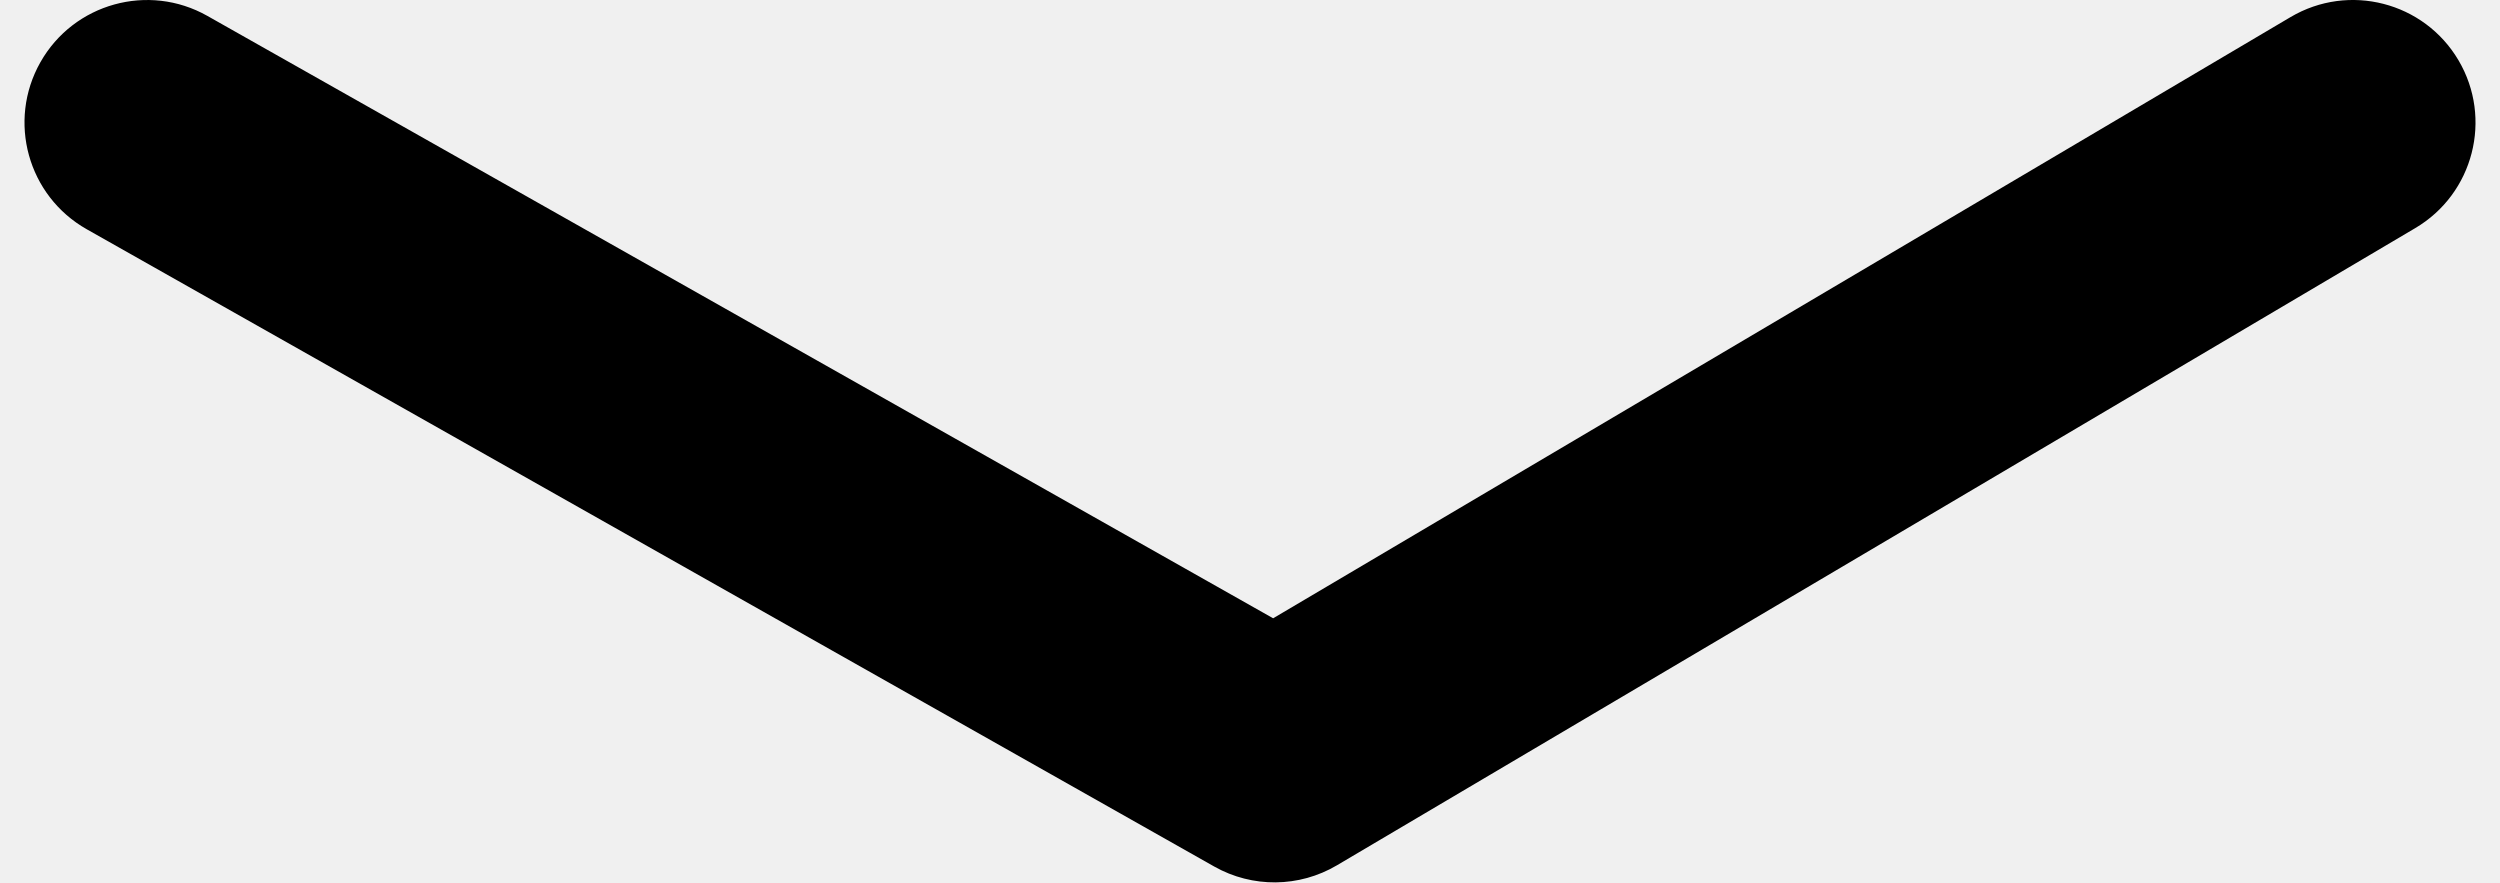
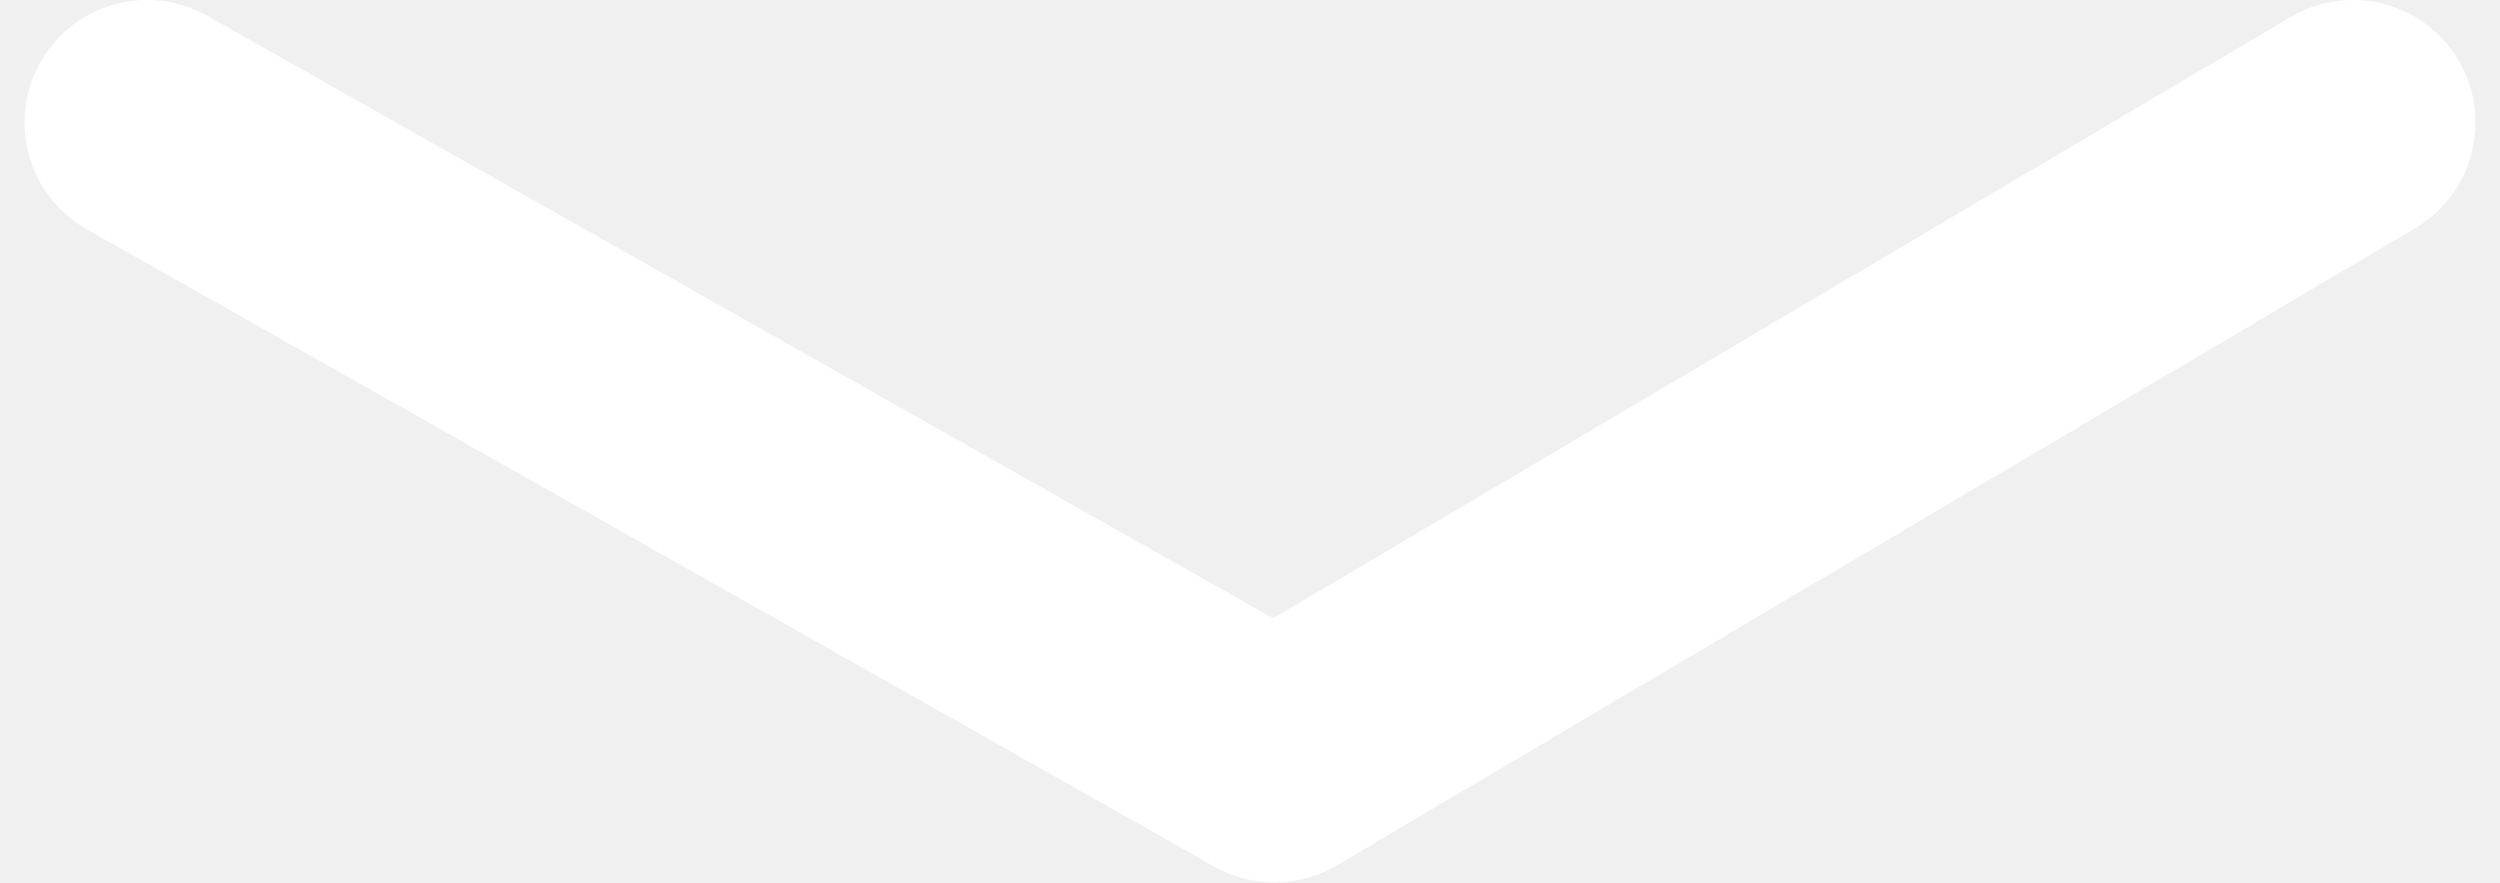
- <svg xmlns="http://www.w3.org/2000/svg" width="51" height="18" fill="ffffff">
-   <path fill-rule="evenodd" clip-rule="evenodd" d="M.824 1.27A2.5 2.5 0 014.23.324l21.742 12.289L46.728.348a2.5 2.5 0 012.544 4.305l-22 13a2.5 2.5 0 01-2.502.024l-23-13A2.5 2.5 0 01.824 1.27z" fill="ffffff" />
+ <svg xmlns="http://www.w3.org/2000/svg" width="51" height="18" fill="#ffffff">
+   <path fill-rule="evenodd" clip-rule="evenodd" d="M.824 1.27A2.5 2.5 0 014.23.324l21.742 12.289L46.728.348a2.5 2.5 0 012.544 4.305l-22 13a2.5 2.5 0 01-2.502.024l-23-13A2.5 2.5 0 01.824 1.27z" fill="#ffffff" />
</svg>
